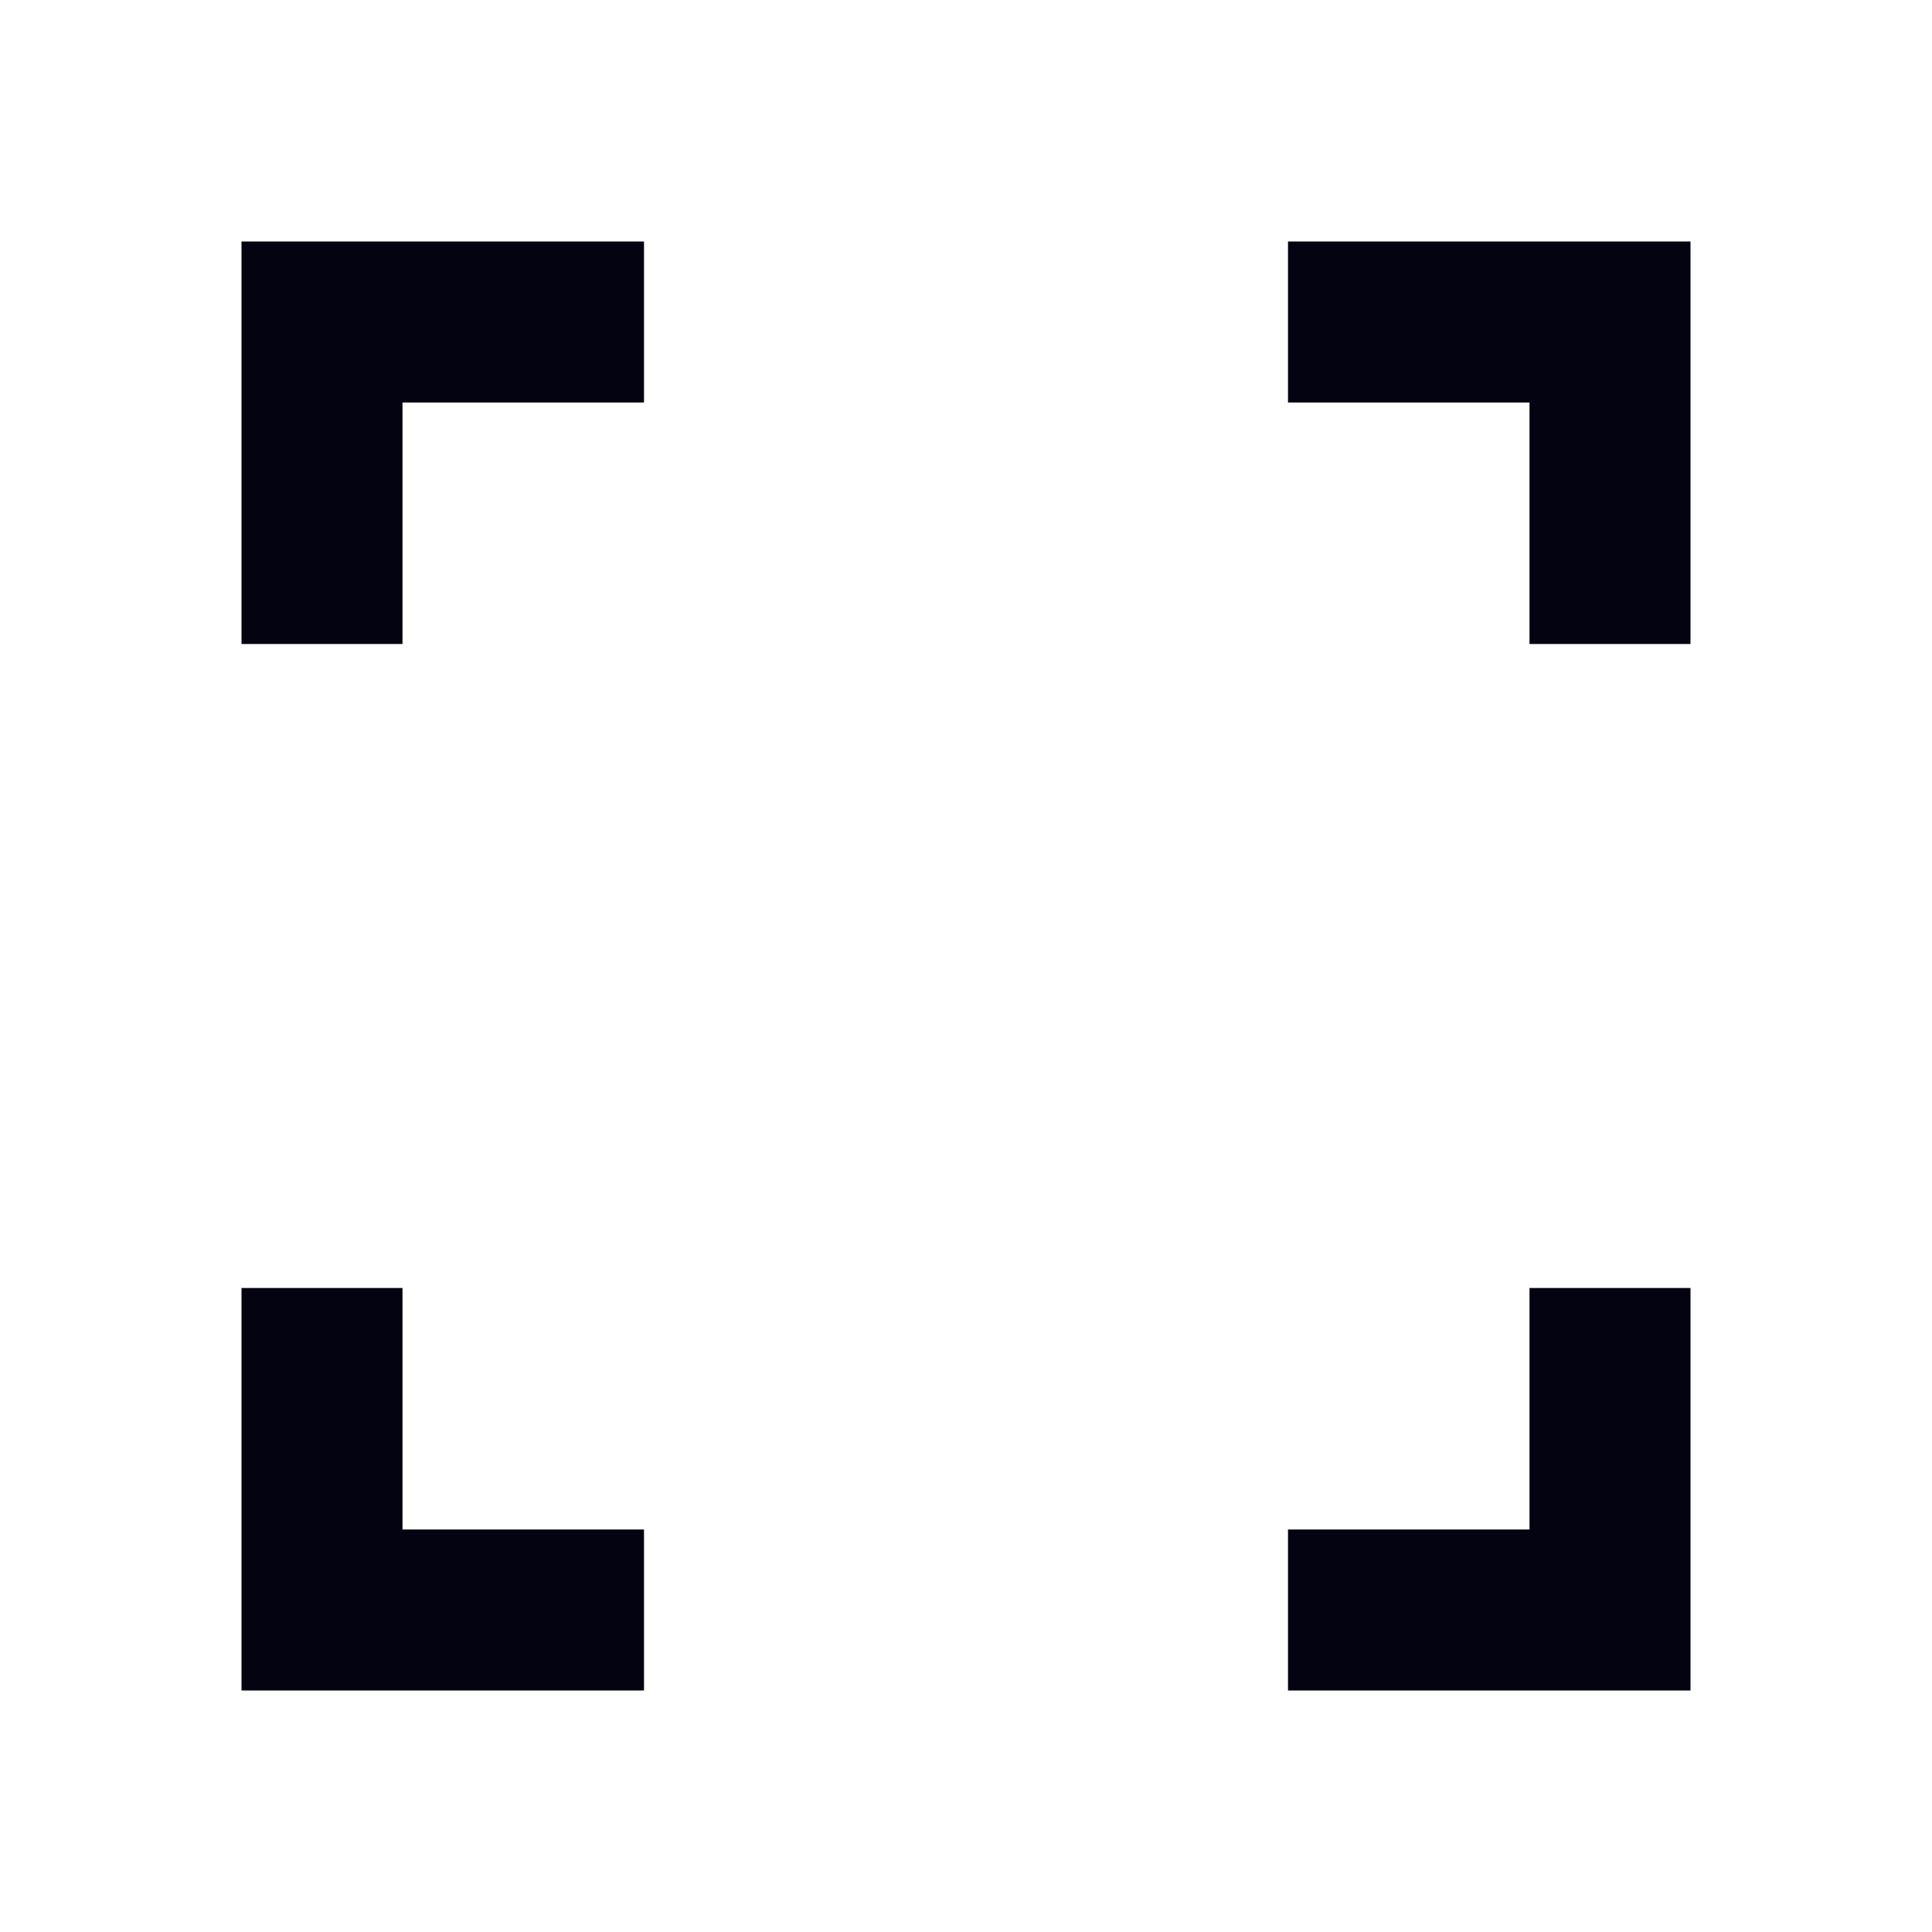
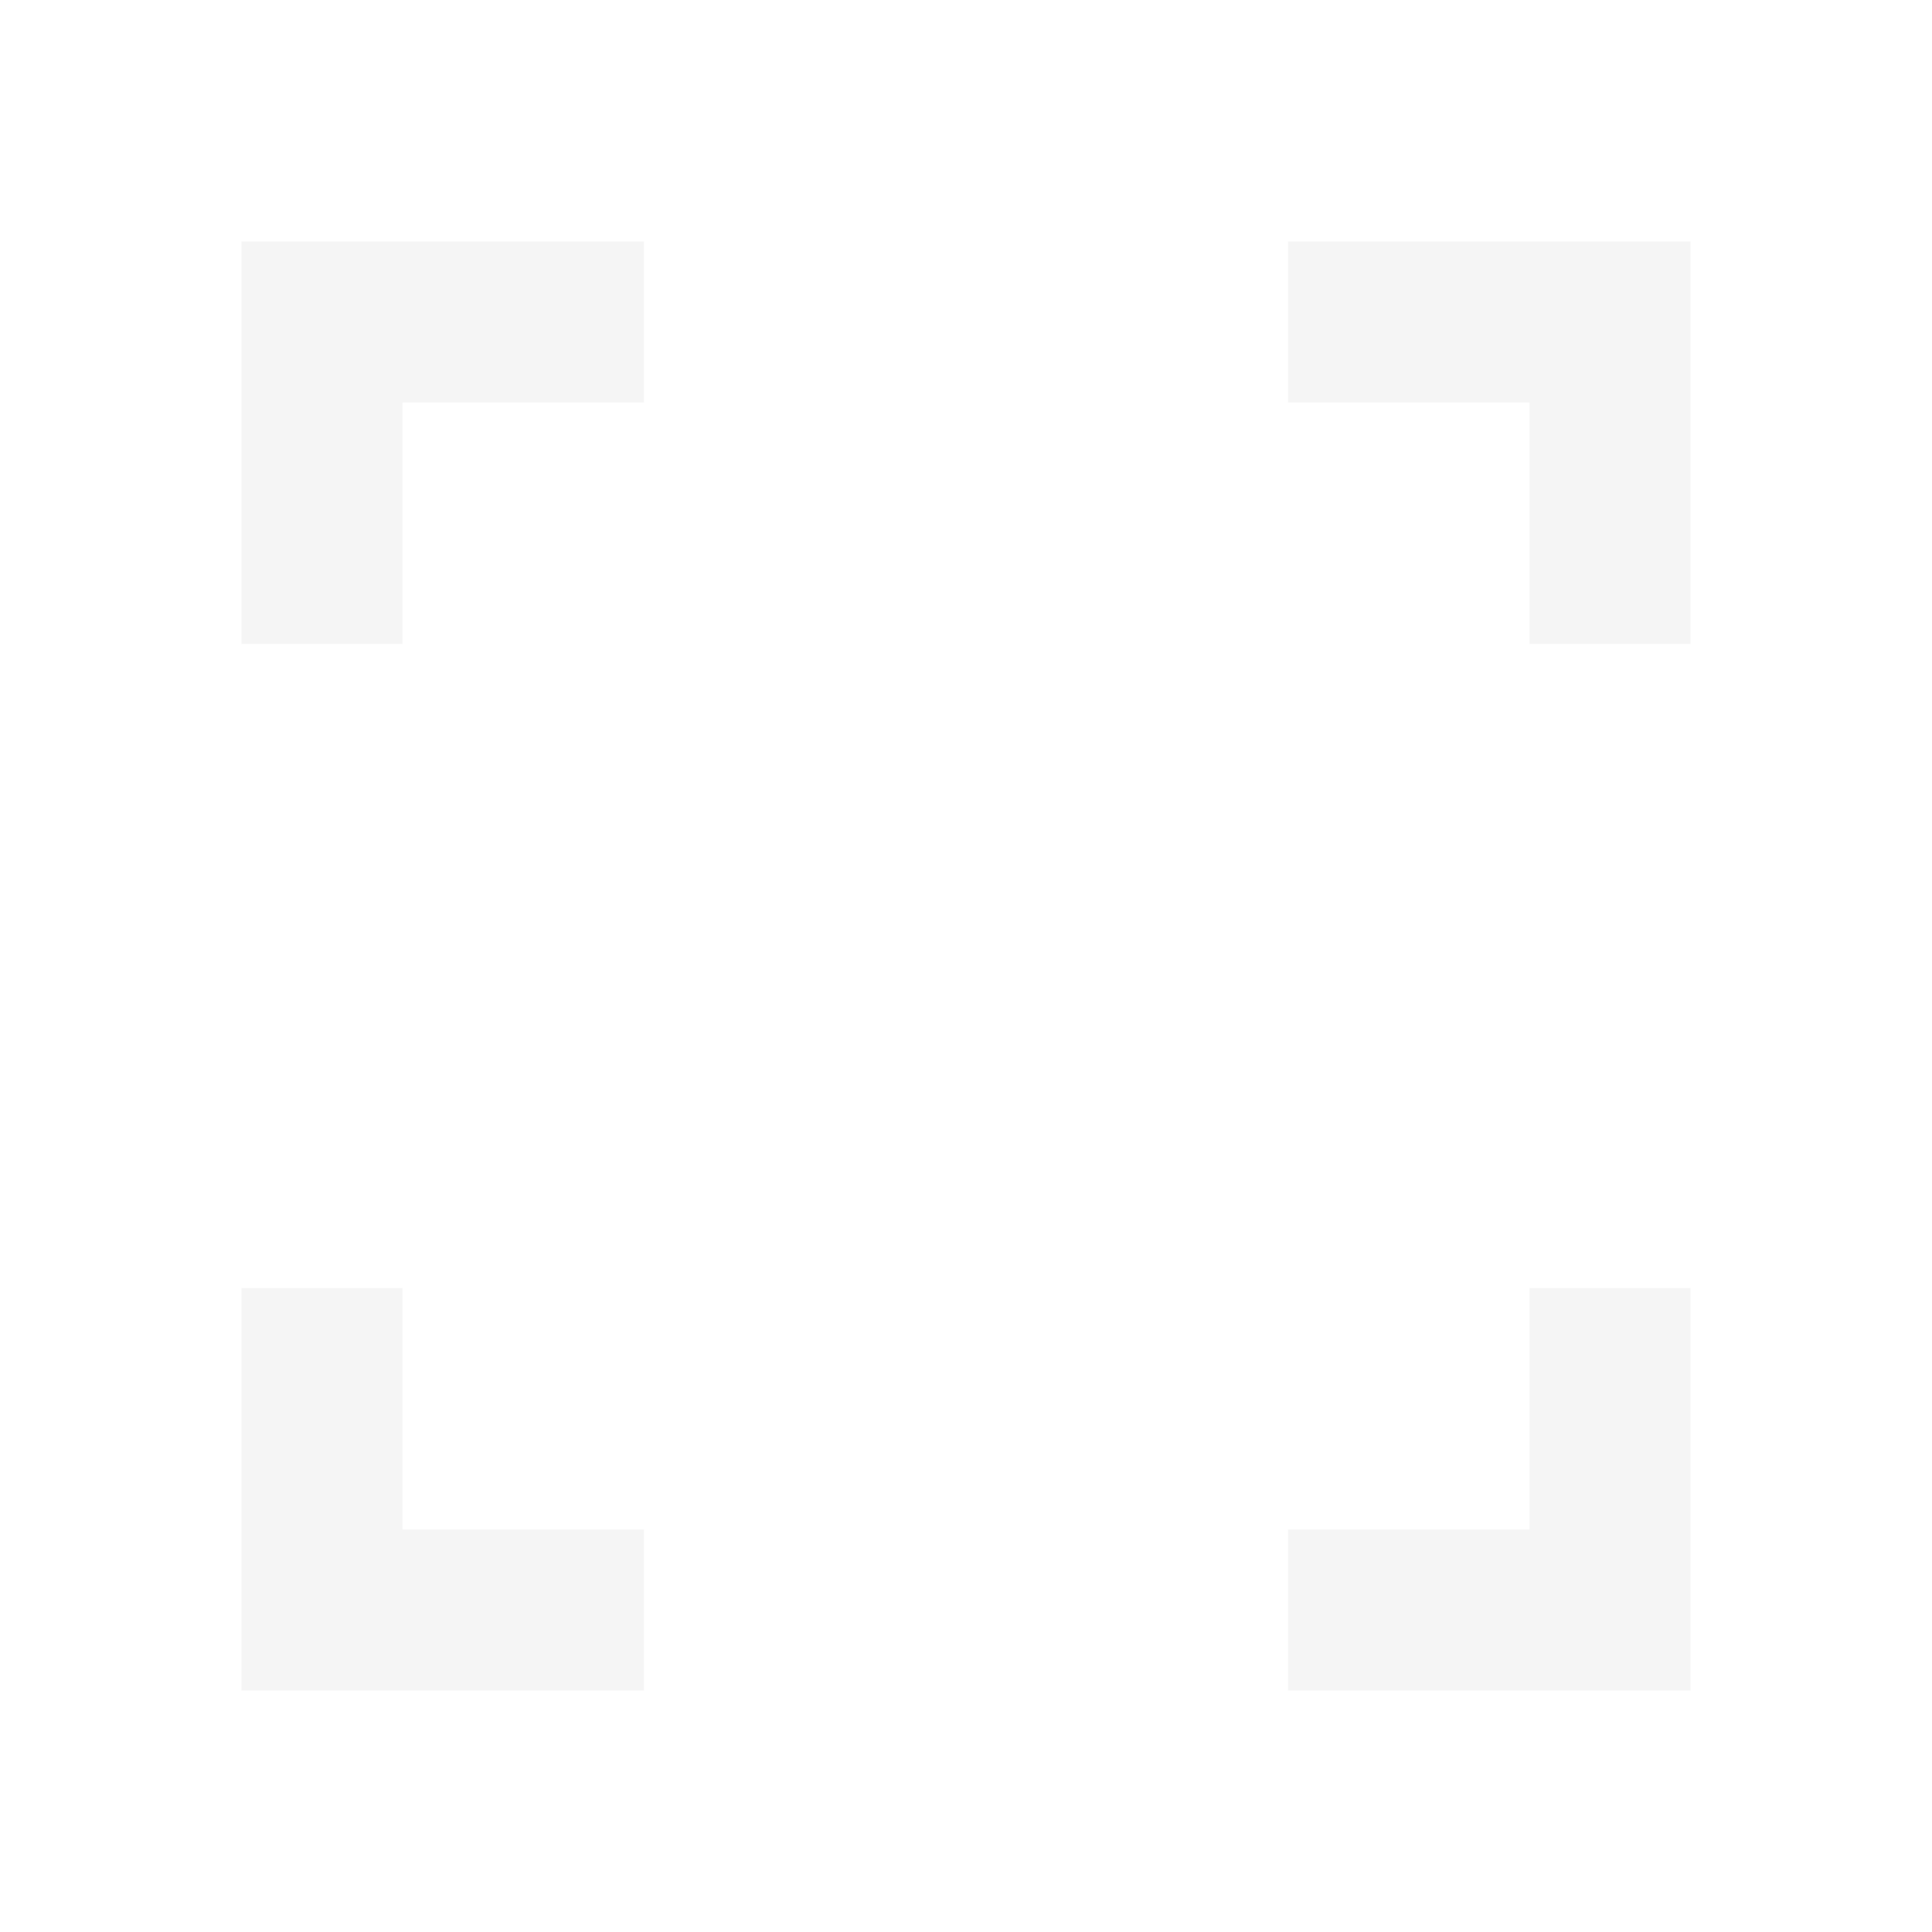
- <svg xmlns="http://www.w3.org/2000/svg" height="24px" viewBox="0 -960 960 960" width="24px" fill="#040311">
+ <svg xmlns="http://www.w3.org/2000/svg" height="24px" viewBox="0 -960 960 960" width="24px" fill="whitesmoke">
  <path d="M120-120v-200h80v120h120v80H120Zm520 0v-80h120v-120h80v200H640ZM120-640v-200h200v80H200v120h-80Zm640 0v-120H640v-80h200v200h-80Z" />
</svg>
